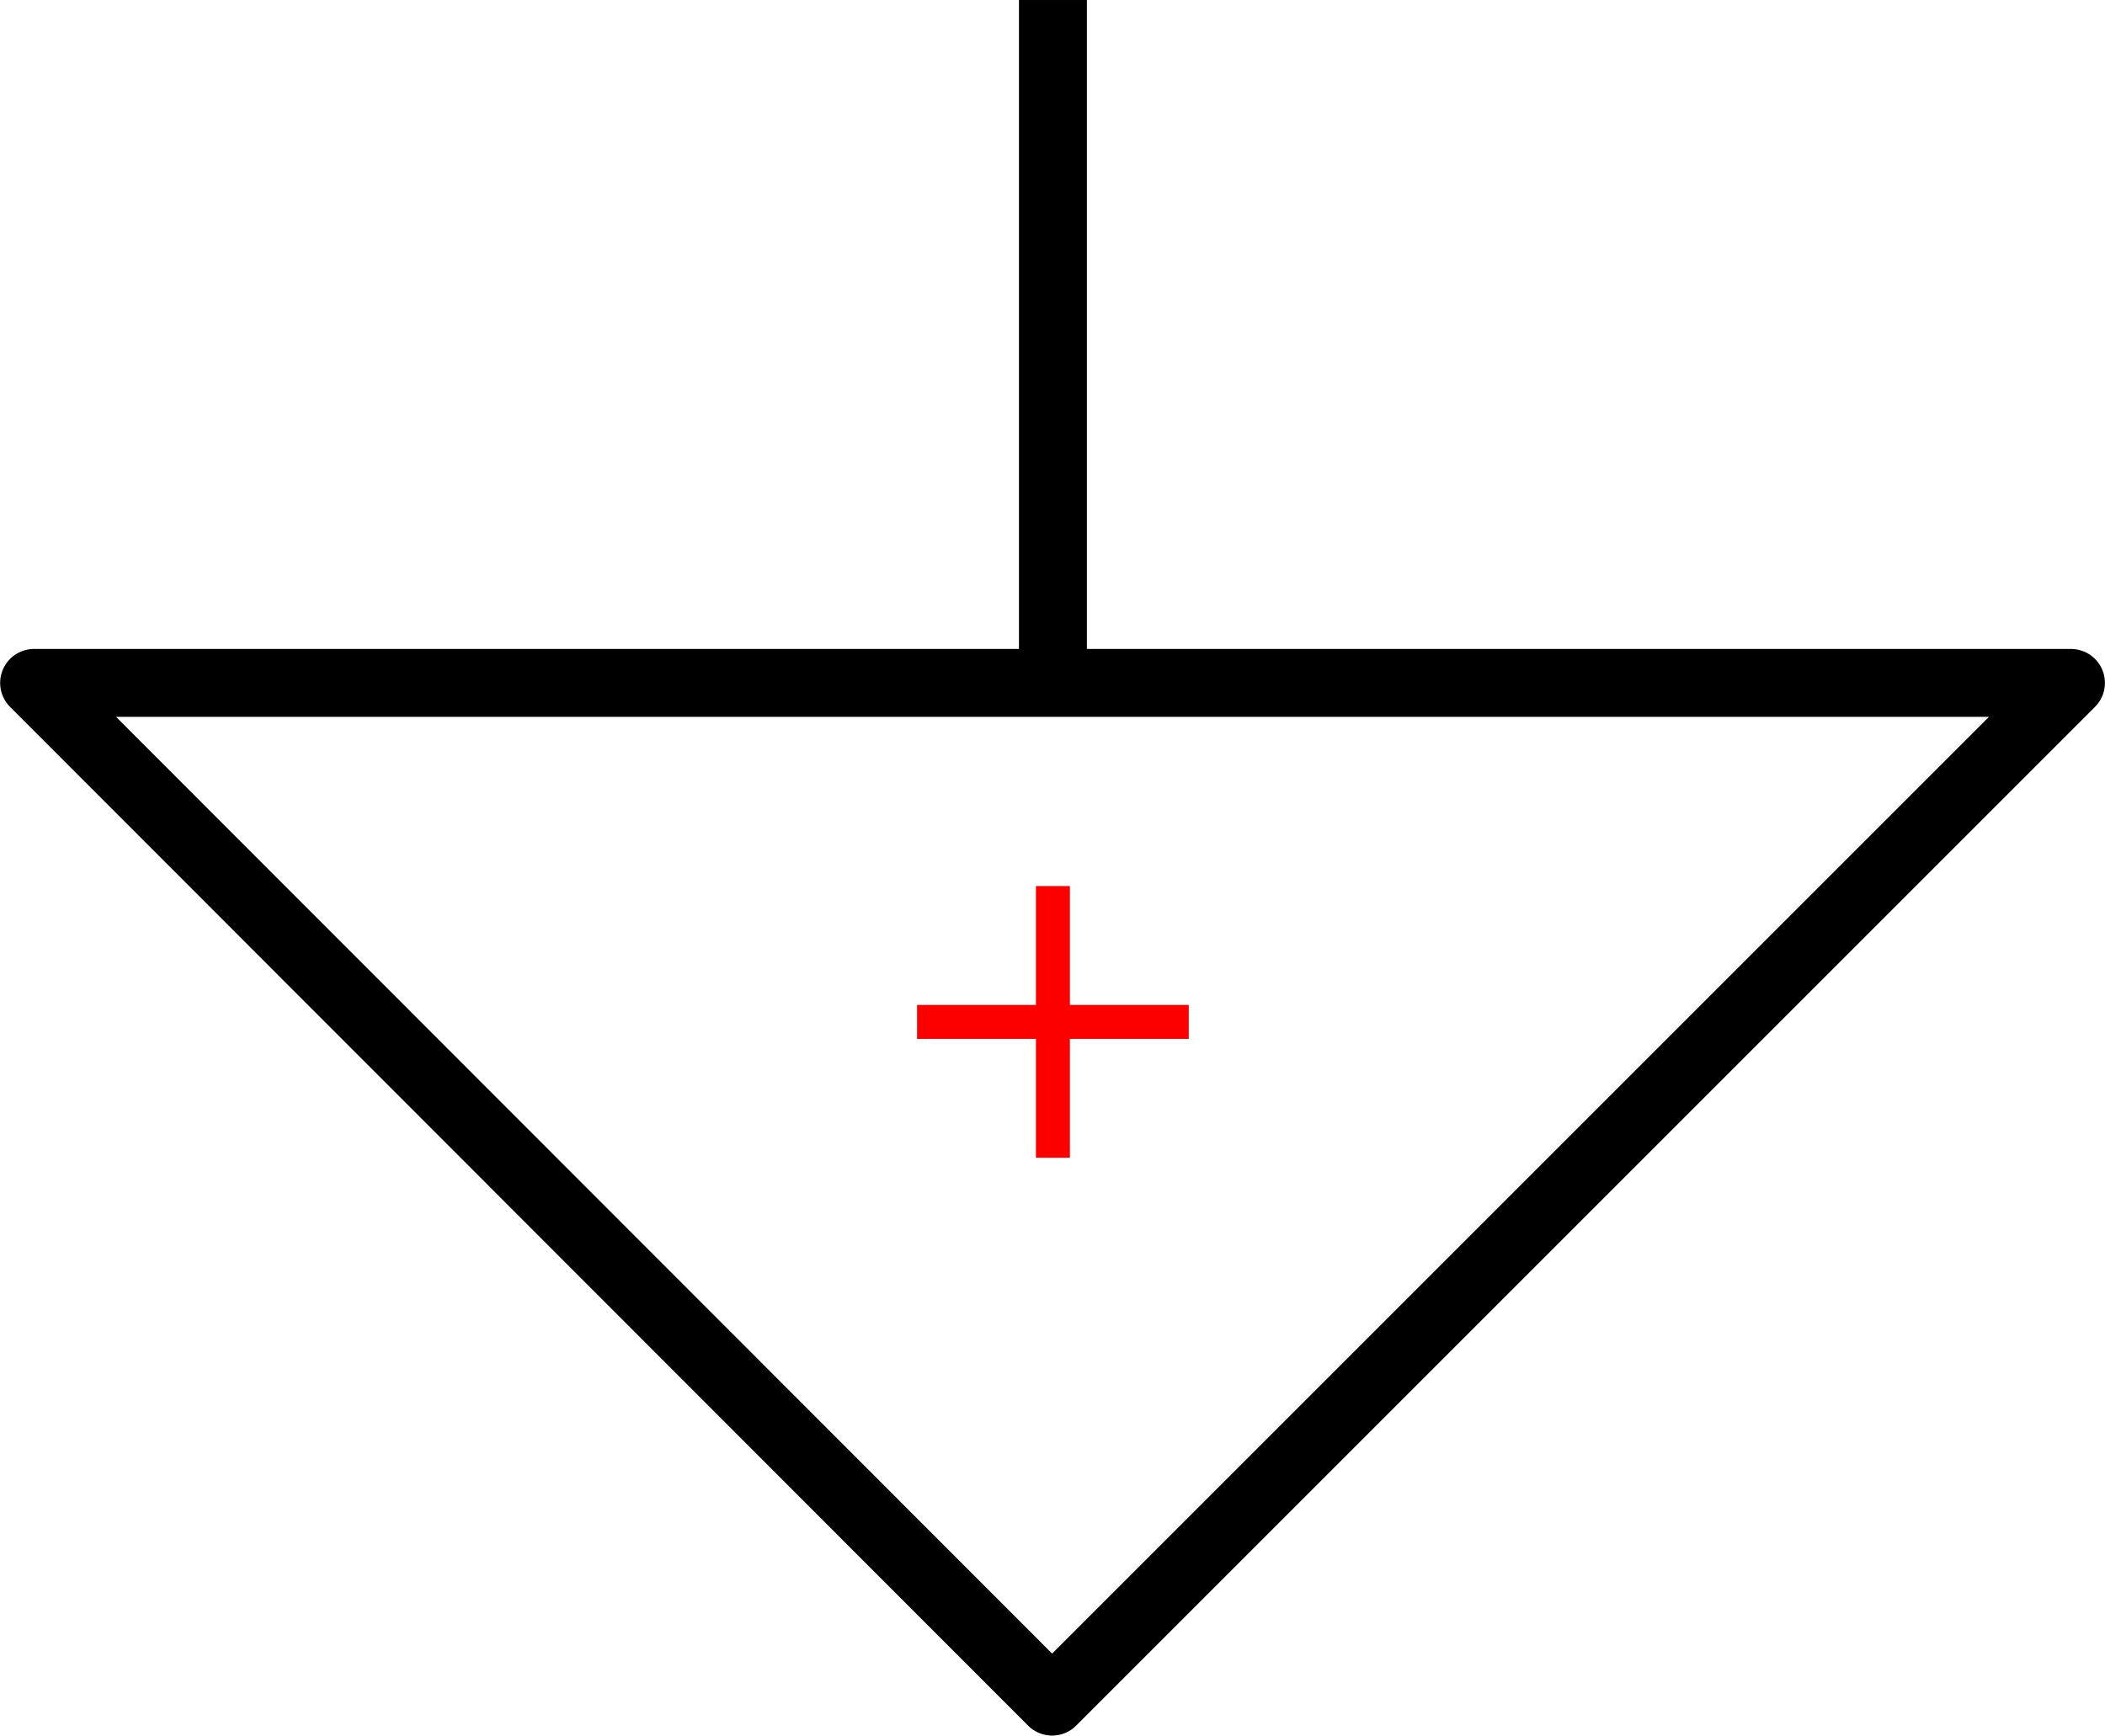
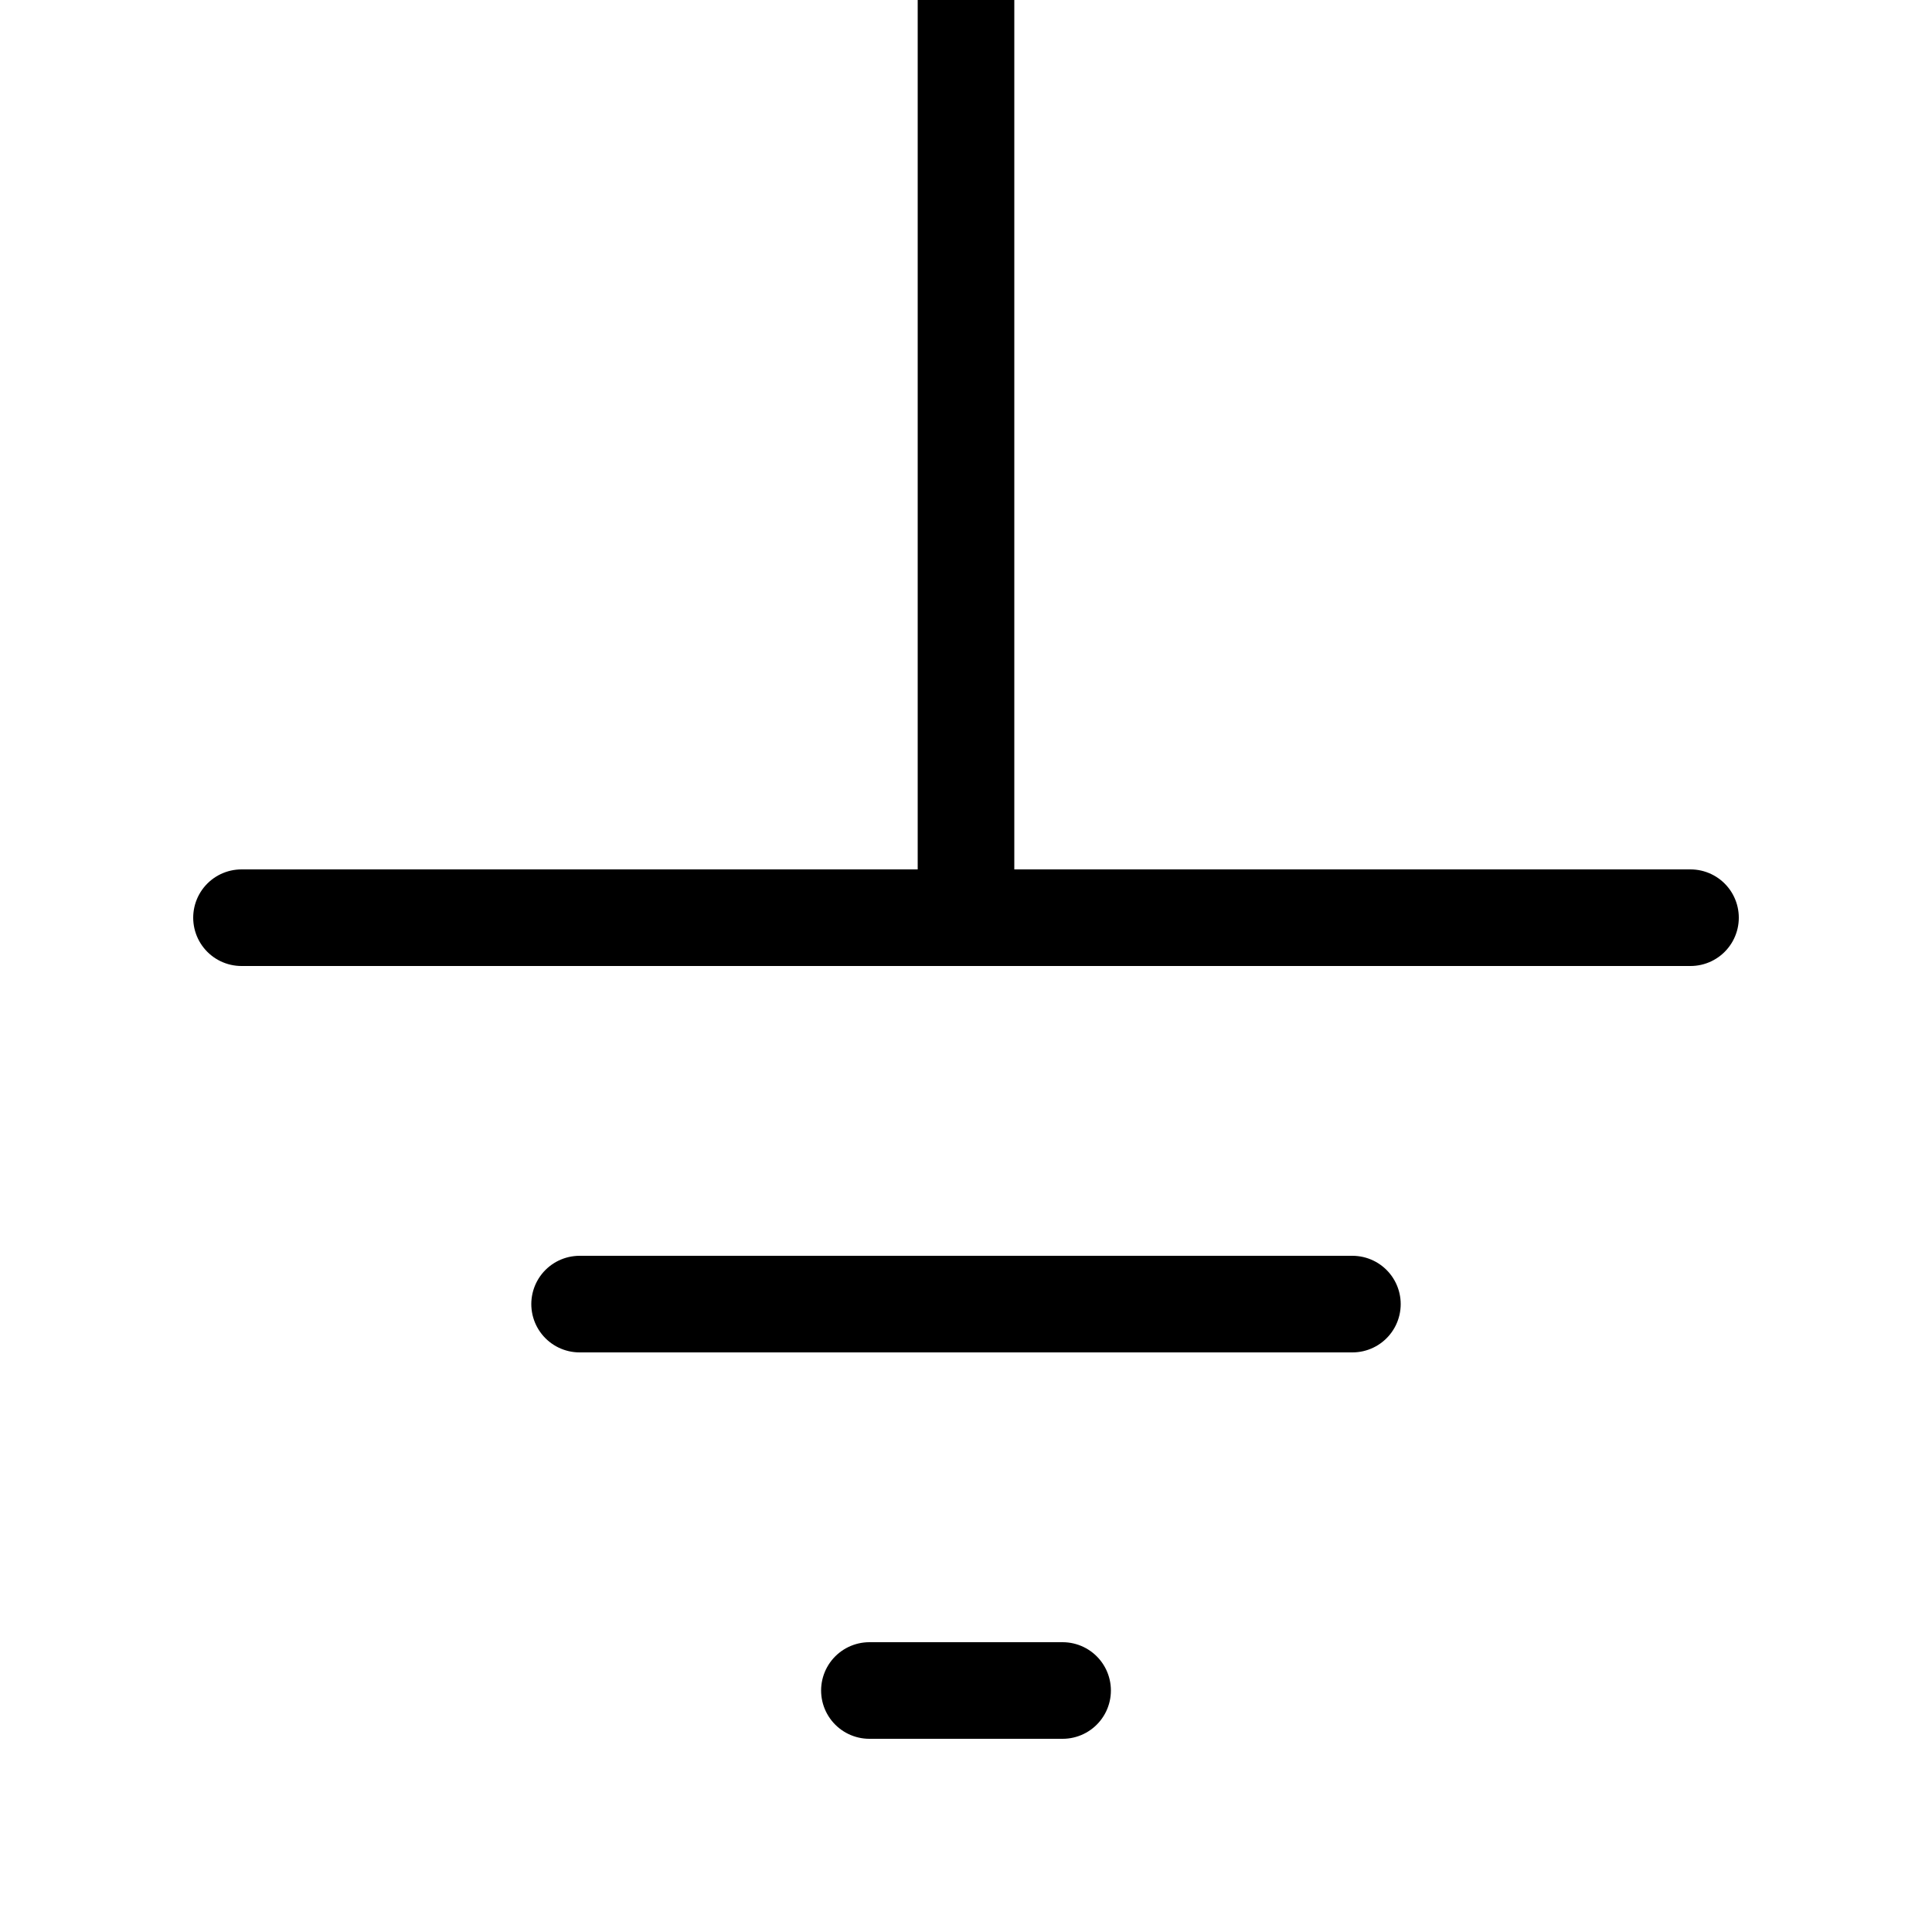
- <svg xmlns="http://www.w3.org/2000/svg" width="1.22in" height="1.006in" viewBox="0 0 30.987 25.555" version="1.1" id="svg5">
-   <defs id="defs2" />
-   <g id="layer1" transform="translate(-289.5611,-69.82484)" style="display:inline">
-     <path style="mix-blend-mode:normal;fill:none;fill-rule:evenodd;stroke:#000000;stroke-width:1;stroke-linecap:butt;stroke-linejoin:miter;stroke-miterlimit:4;stroke-dasharray:none;stroke-opacity:1;filter:url(#filter5647);enable-background:new" d="M 305.061,69.825 V 79.88" id="path9415" />
-     <path style="mix-blend-mode:normal;fill:none;fill-rule:evenodd;stroke:#000000;stroke-width:1;stroke-linecap:round;stroke-linejoin:round;stroke-miterlimit:4;stroke-dasharray:none;stroke-opacity:1;filter:url(#filter5647);enable-background:new" d="m 290.061,79.88 h 29.988 l -15,15 z" id="path9417" />
-   </g>
-   <g id="layer2" style="display:inline" transform="translate(-304.5002,-4.945127)">
-     <path style="display:inline;fill:none;stroke:#fc0000;stroke-width:0.5;stroke-linecap:butt;stroke-linejoin:miter;stroke-miterlimit:4;stroke-dasharray:none;stroke-opacity:1" d="m 318,19.992 h 4" id="path15422-6-5-5-2" />
-     <path style="display:inline;fill:none;stroke:#fc0000;stroke-width:0.5;stroke-linecap:butt;stroke-linejoin:miter;stroke-miterlimit:4;stroke-dasharray:none;stroke-opacity:1" d="m 320,21.992 v -4" id="path15424-7-3-6-9" />
-   </g>
+ <svg xmlns="http://www.w3.org/2000/svg" viewBox="0 0 20 20">
+   <path d="M 10,0 V 9.5" fill="none" stroke="#000000" stroke-width="1" stroke-linecap="round" />
+   <path d="M 2.5,9.5 H 17.5" fill="none" stroke="#000000" stroke-width="1" stroke-linecap="round" />
+   <path d="M 6,13.5 H 14" fill="none" stroke="#000000" stroke-width="1" stroke-linecap="round" />
+   <path d="M 9,17.5 H 11" fill="none" stroke="#000000" stroke-width="1" stroke-linecap="round" />
</svg>
